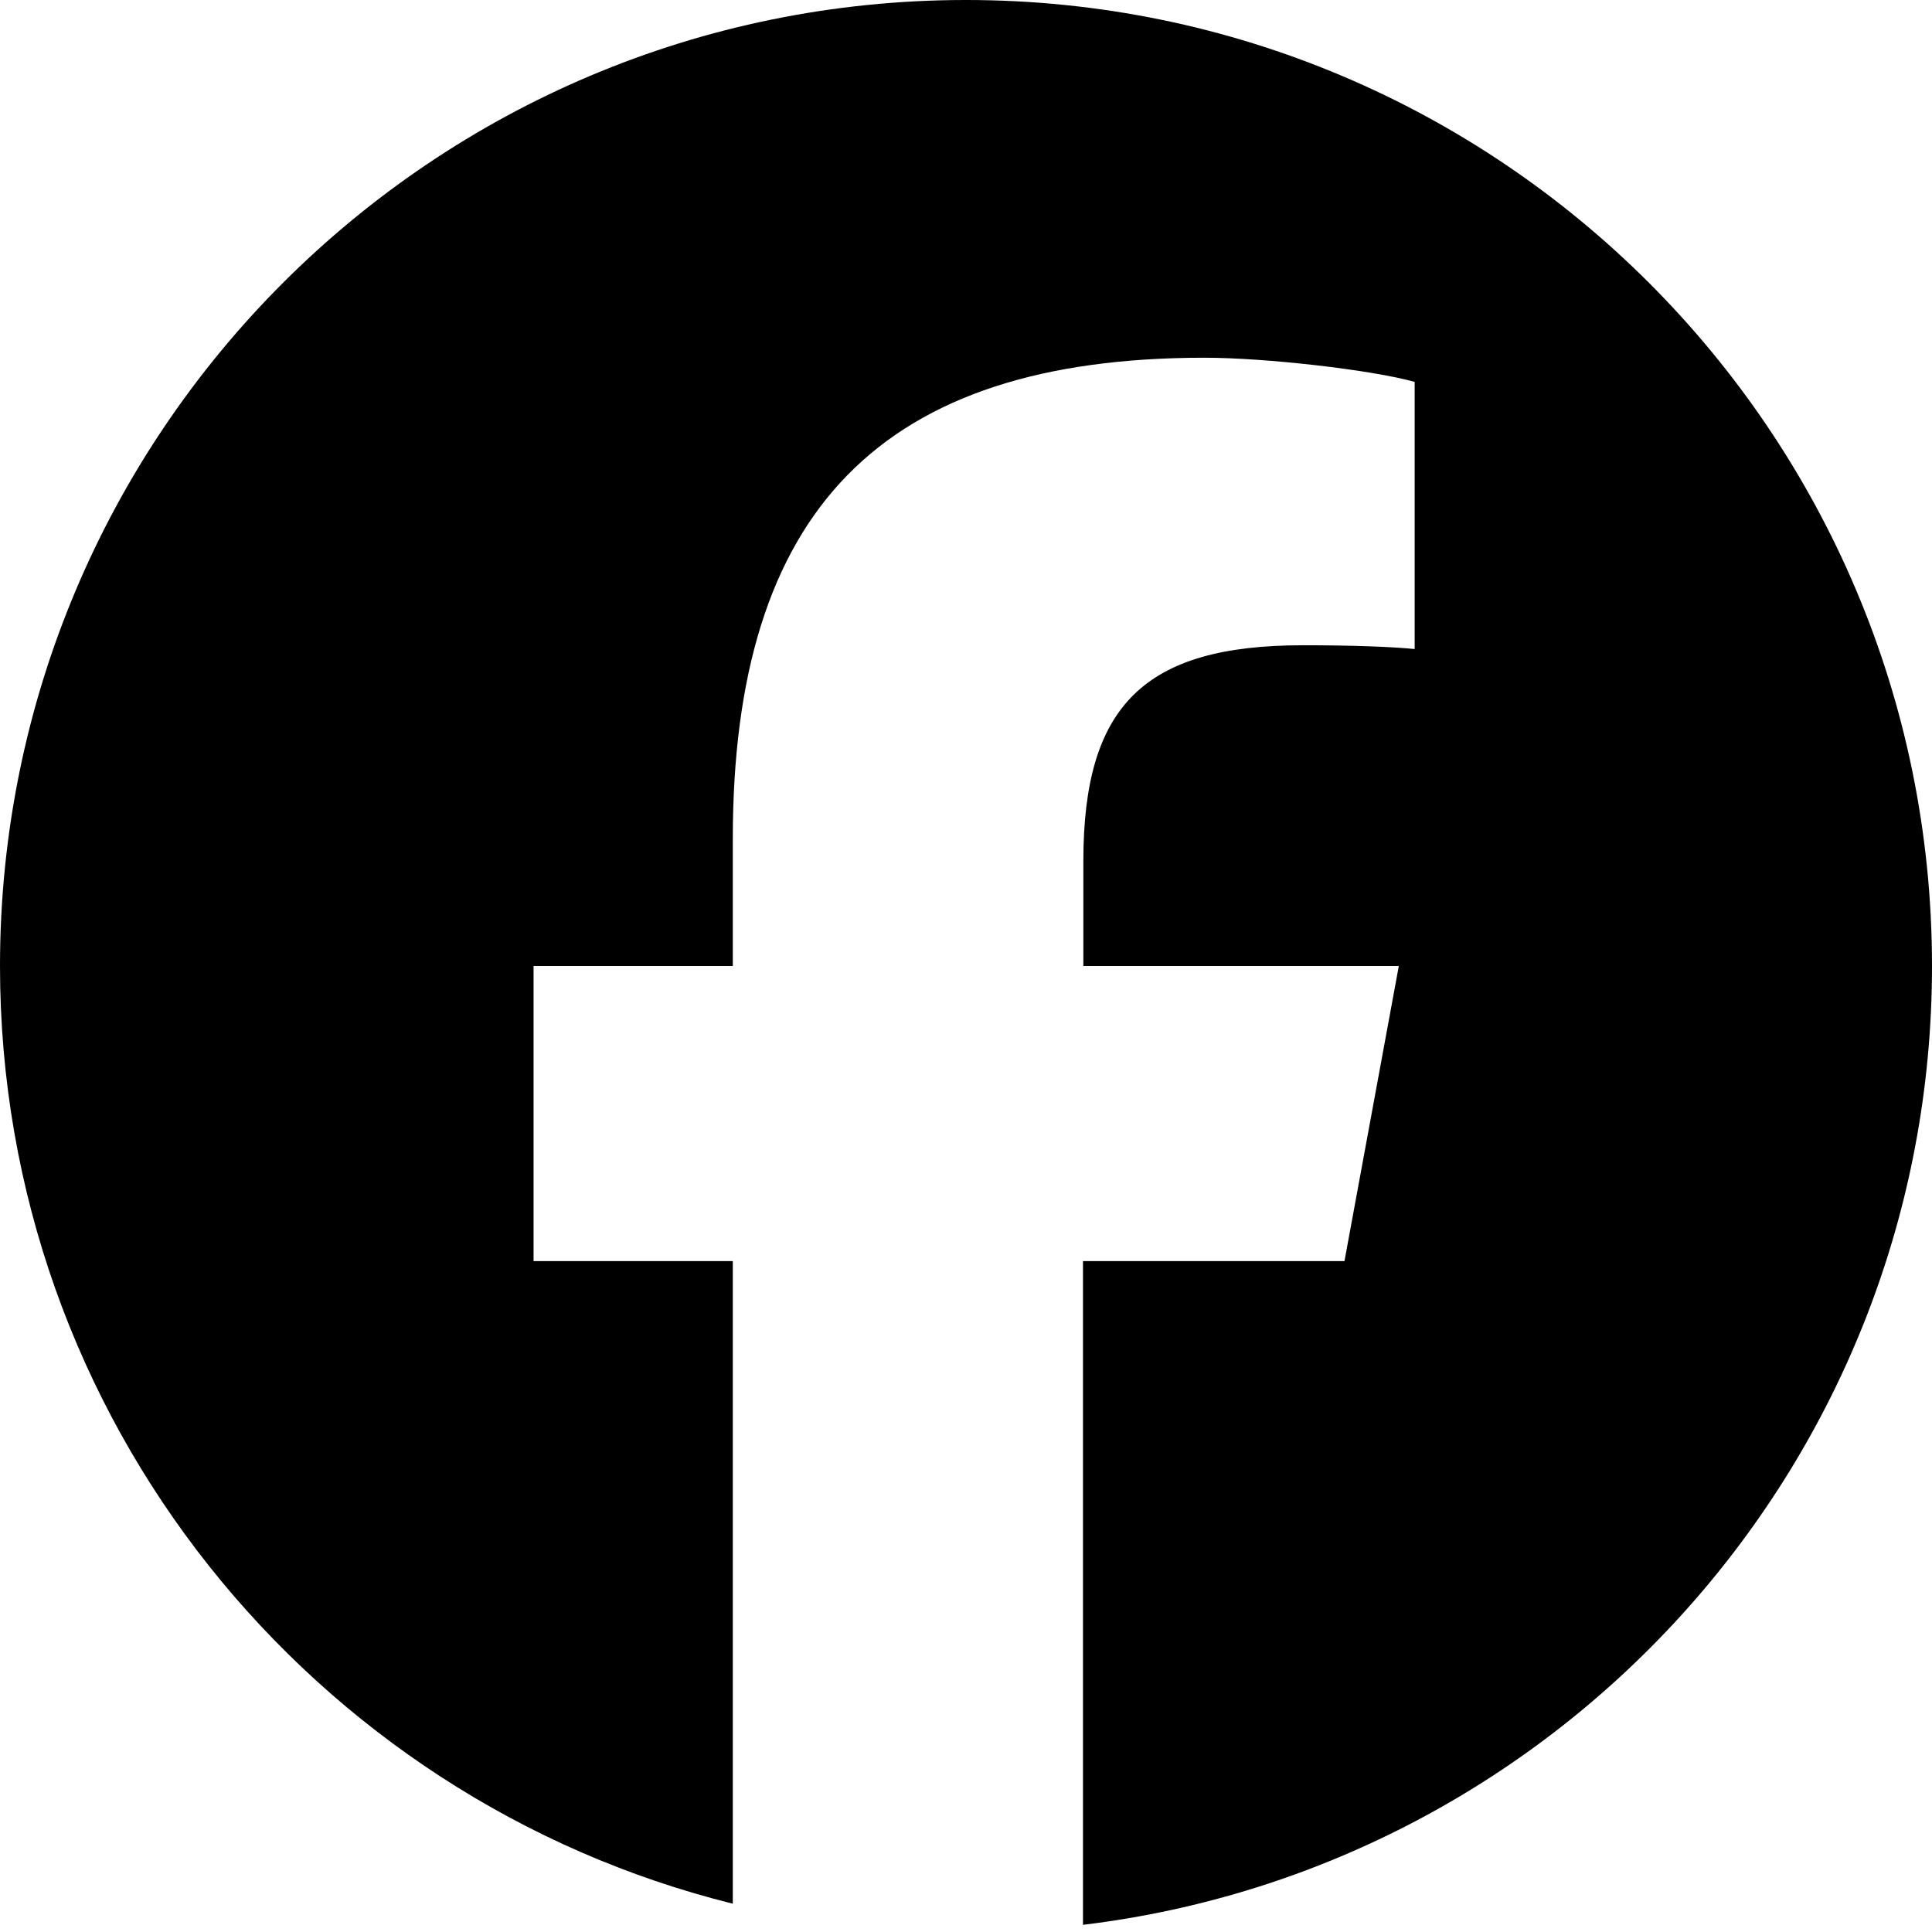
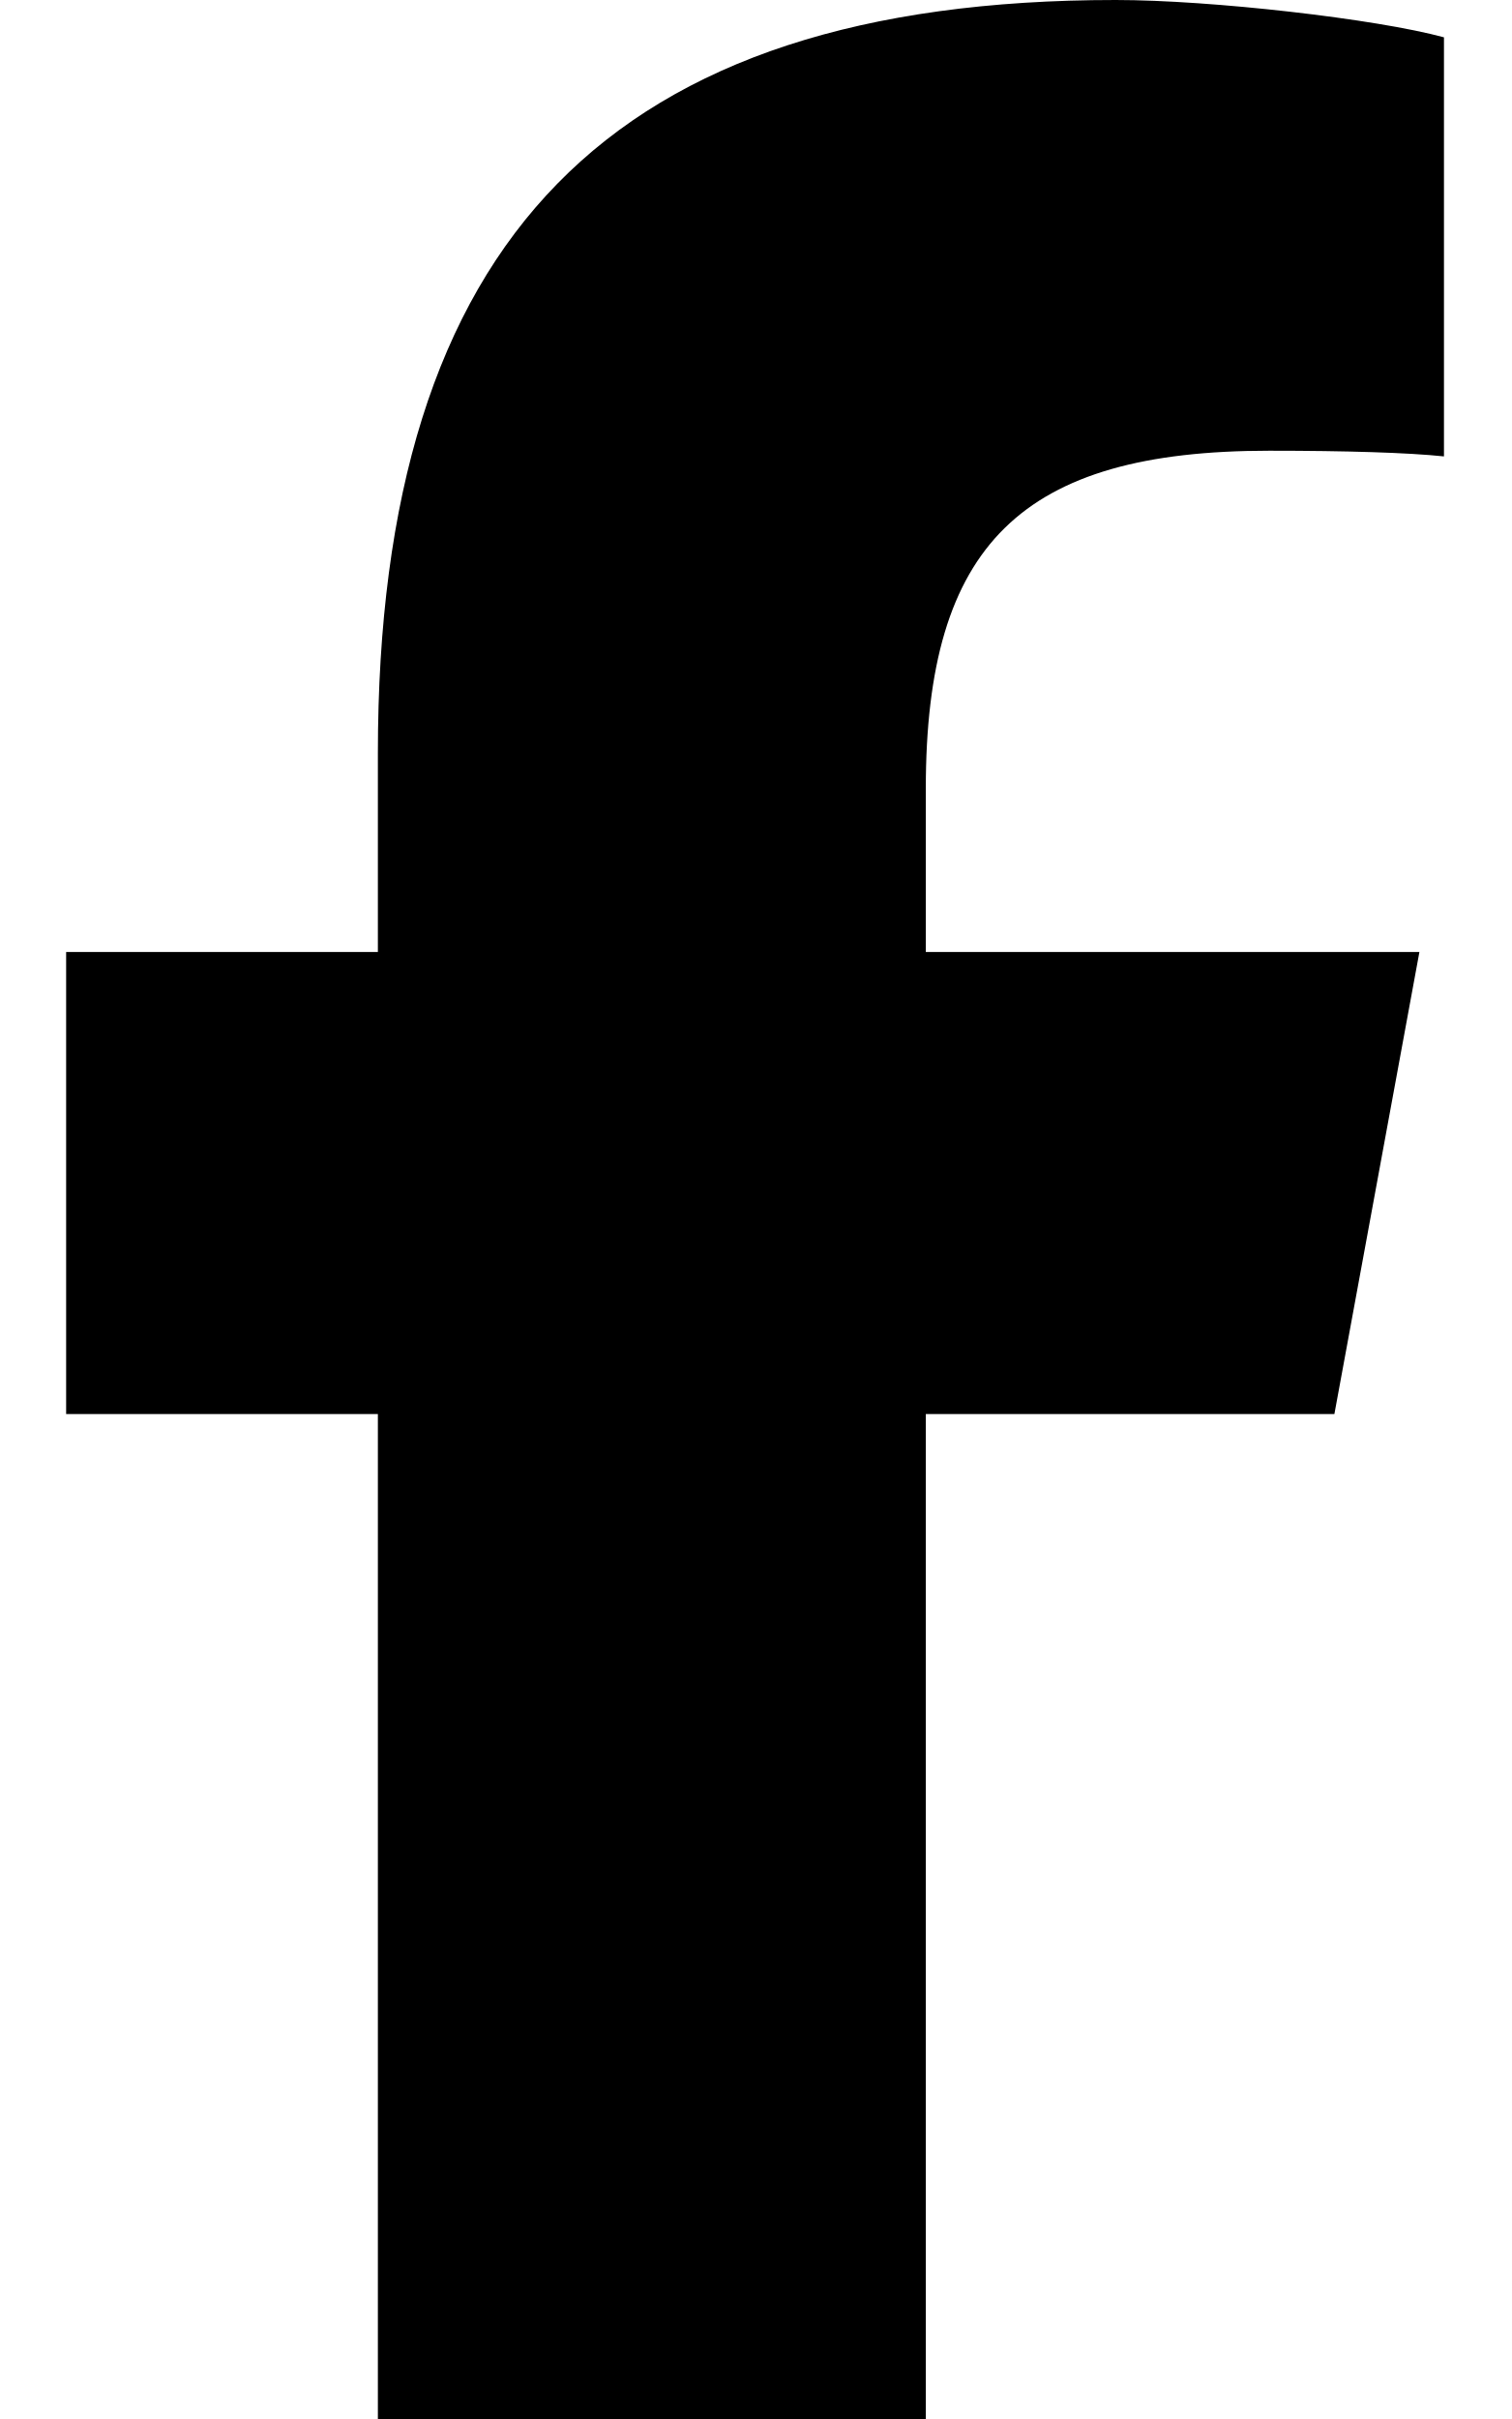
- <svg xmlns="http://www.w3.org/2000/svg" viewBox="0 0 512 512">
-   <path d="M512 256C512 114.6 397.4 0 256 0S0 114.6 0 256C0 376 82.7 476.8 194.2 504.5V334.2H141.4V256h52.8V222.3c0-87.1 39.4-127.5 125-127.5c16.2 0 44.2 3.2 55.7 6.4V172c-6-.6-16.5-1-29.6-1c-42 0-58.2 15.9-58.2 57.2V256h83.6l-14.4 78.2H287V510.1C413.8 494.8 512 386.9 512 256h0z" />
+ <svg xmlns="http://www.w3.org/2000/svg" viewBox="0 0 320 512">
+   <path d="M80 299.3V512H196V299.3h86.5l18-97.8H196V166.9c0-51.7 20.3-71.5 72.7-71.5c16.3 0 29.4 .4 37 1.2V7.9C291.4 4 256.4 0 236.2 0C129.3 0 80 50.5 80 159.4v42.1H14v97.8H80z" />
</svg>
